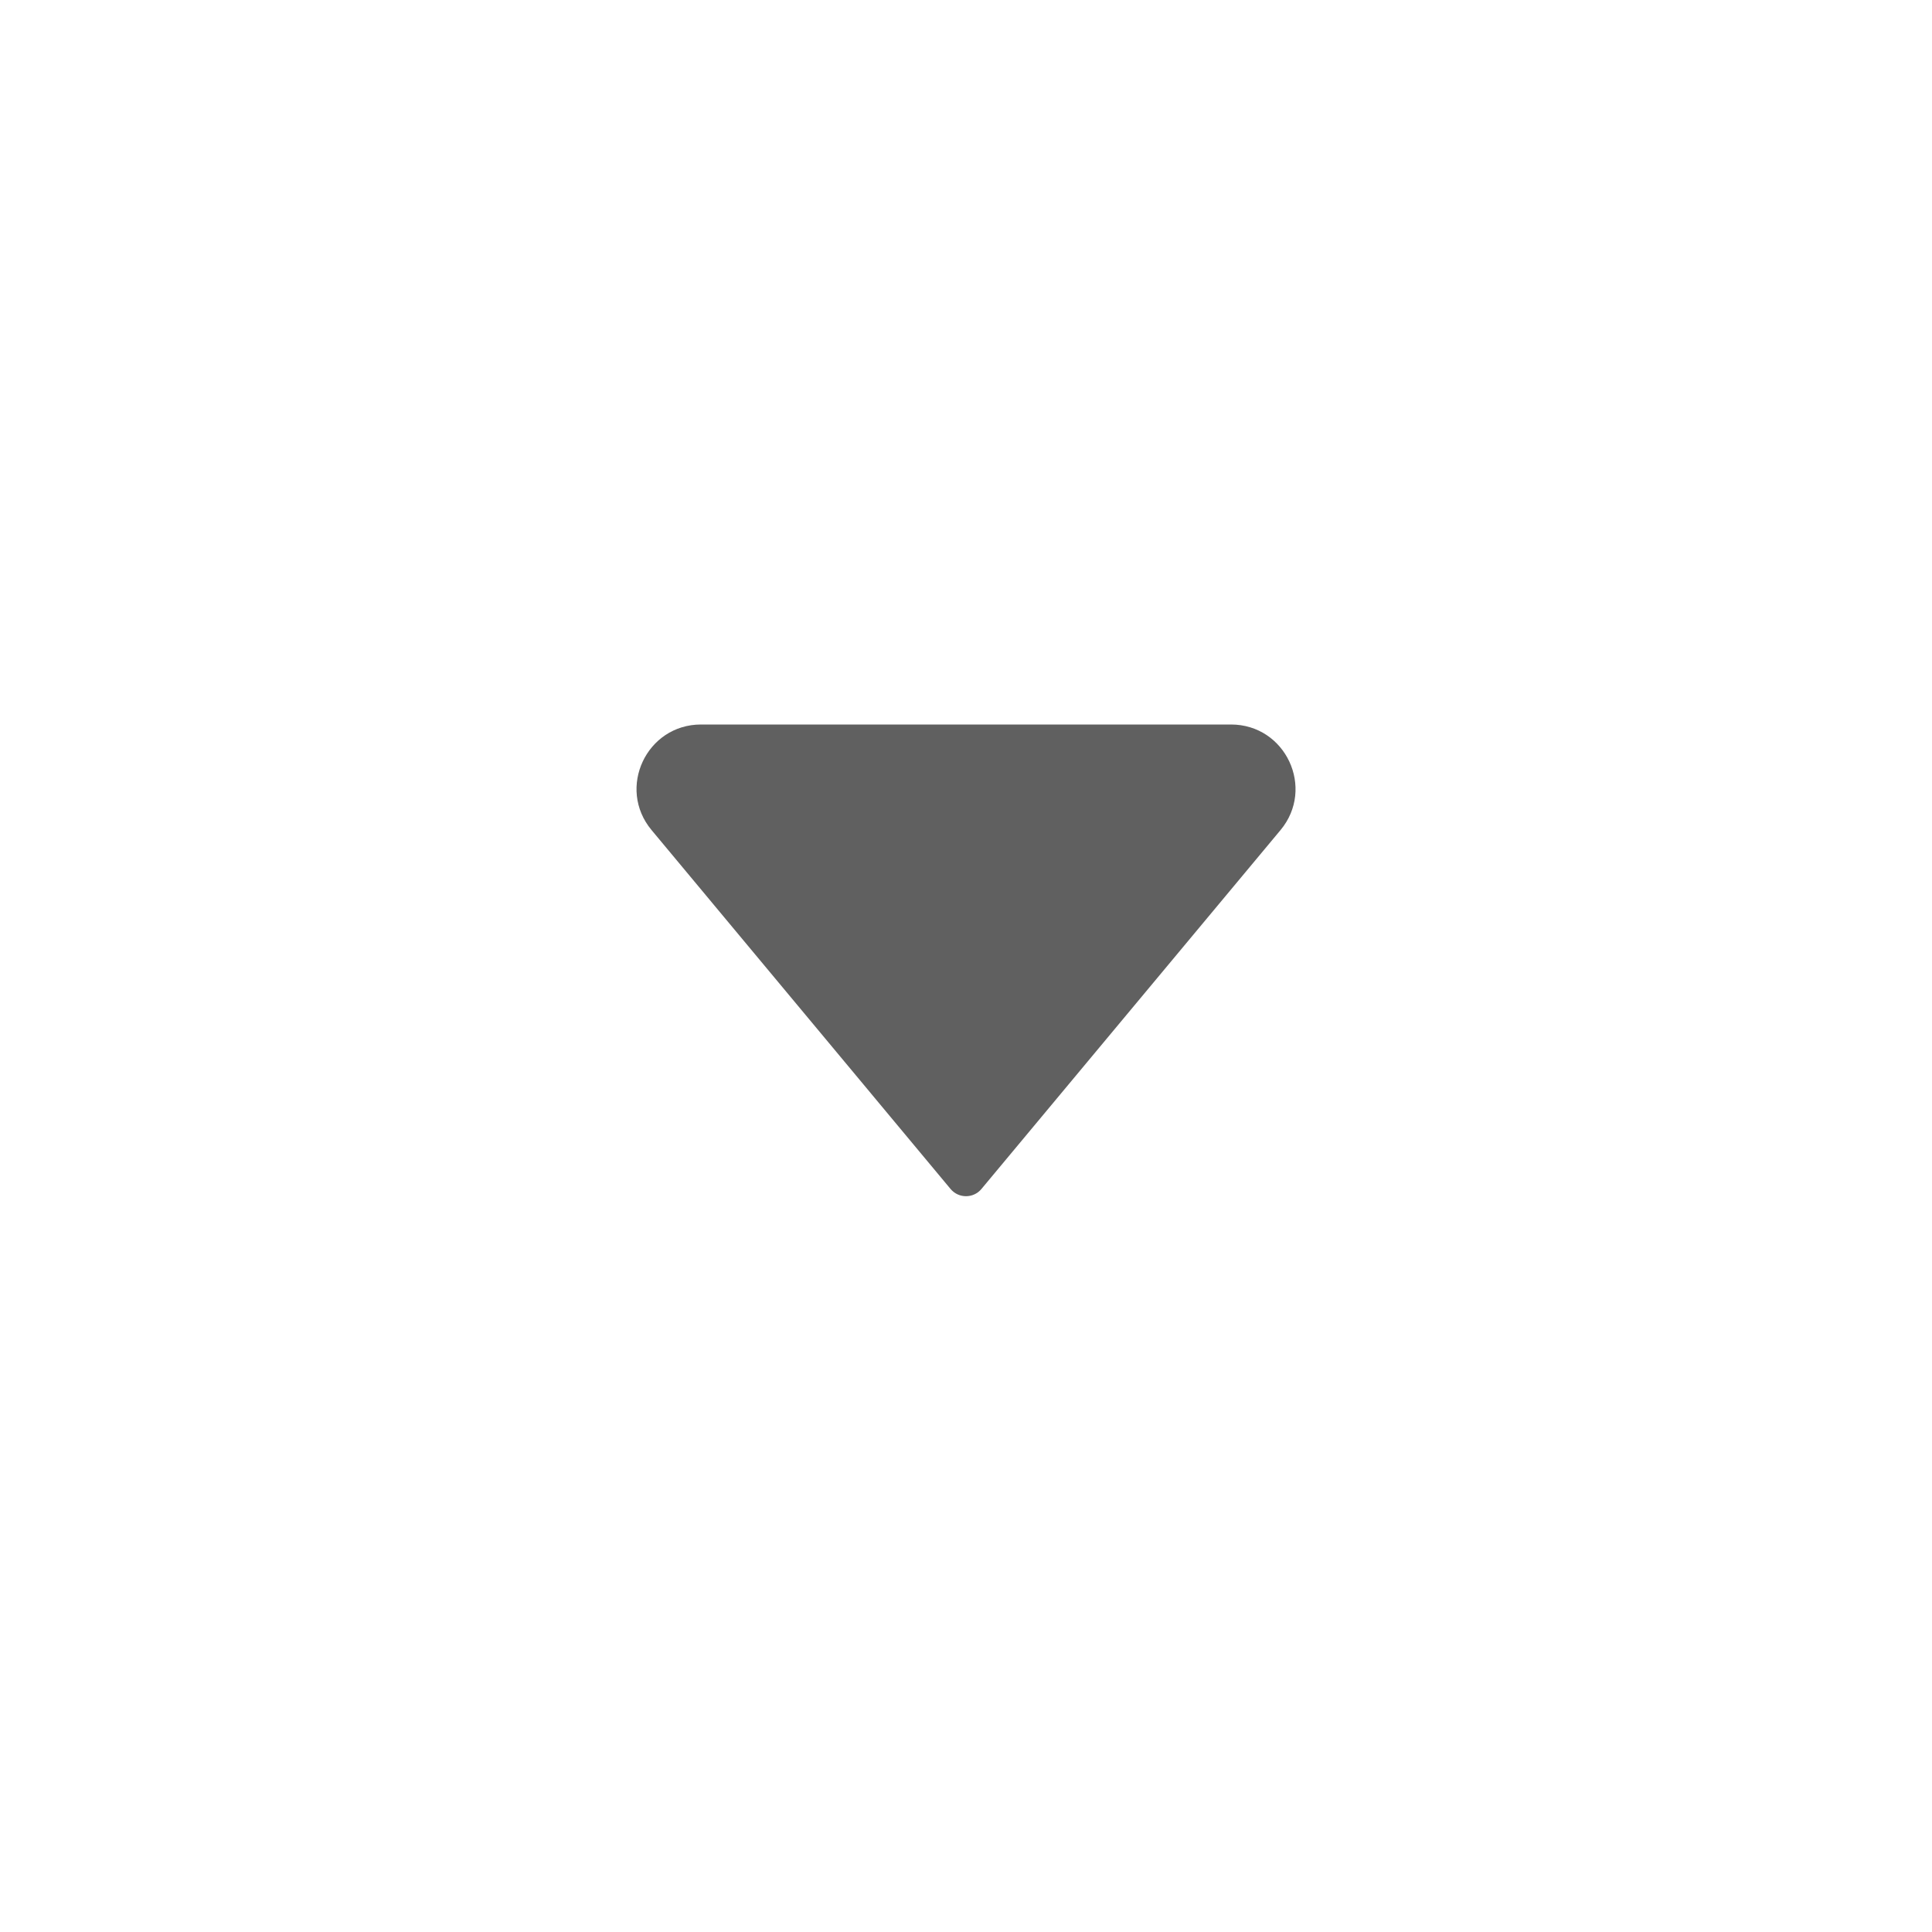
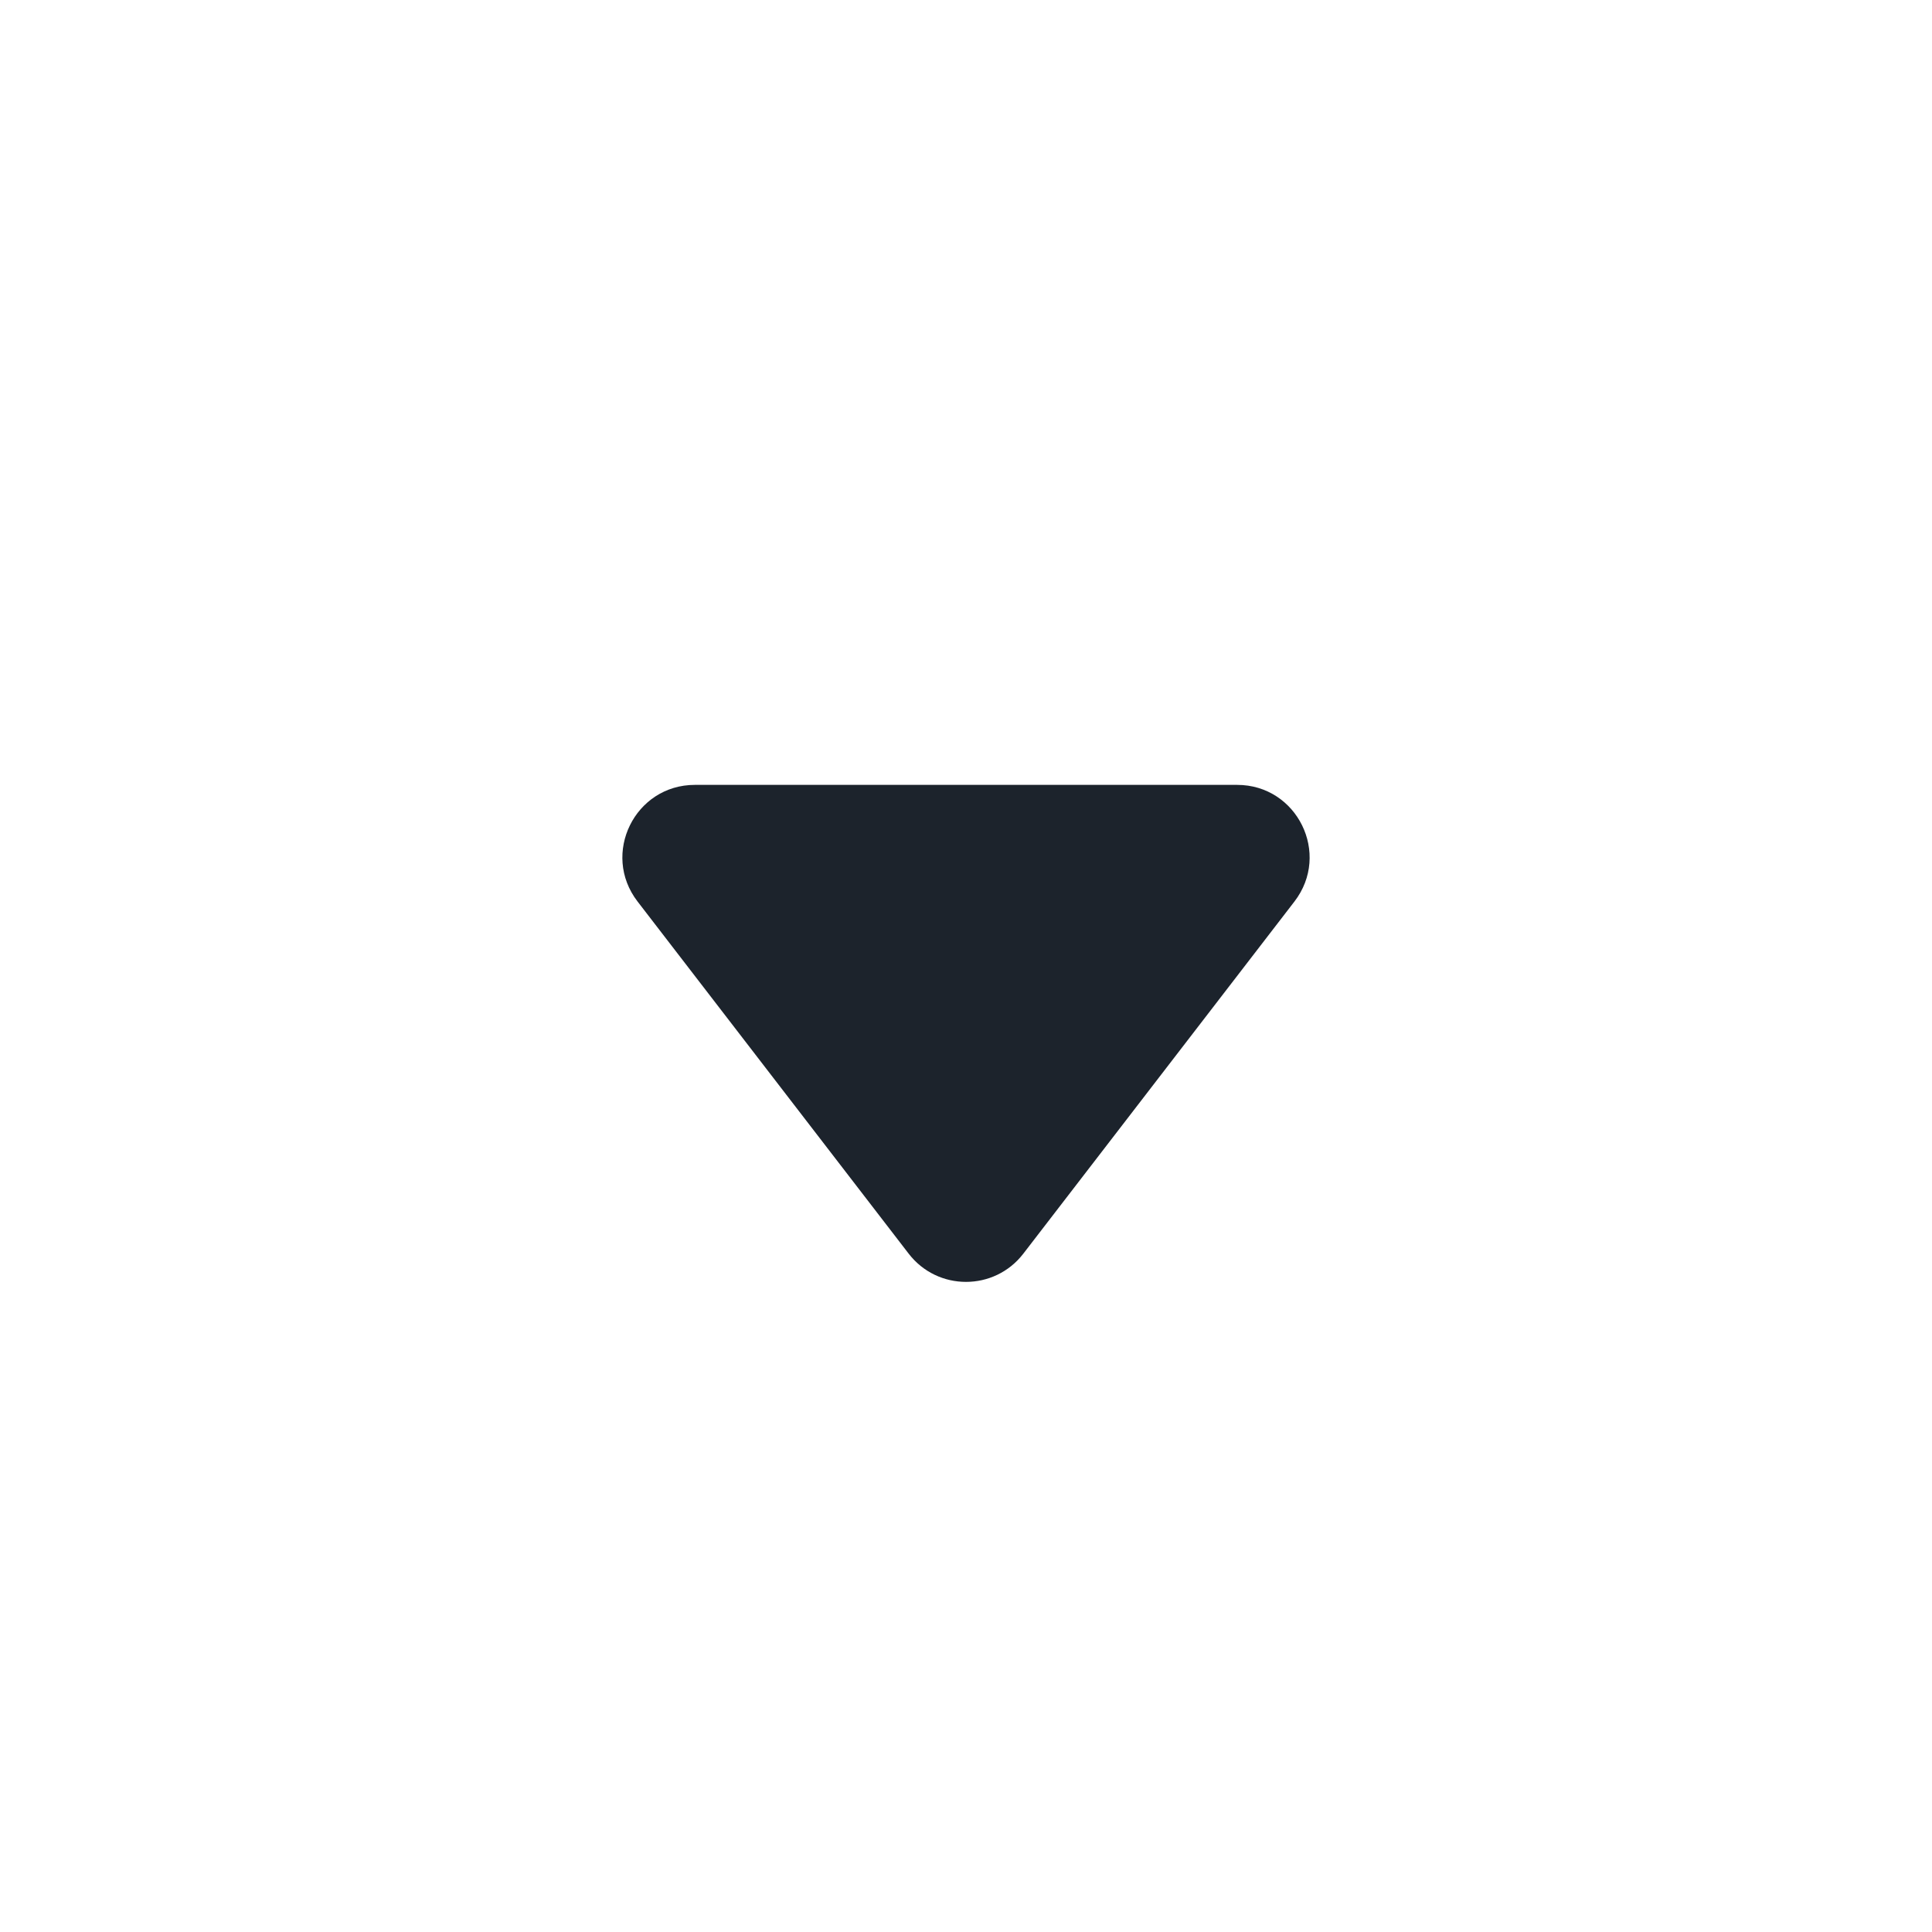
- <svg xmlns="http://www.w3.org/2000/svg" width="20" height="20" viewBox="0 0 20 20" fill="none">
-   <path d="M9.84 12.308L6.745 8.593C6.383 8.159 6.692 7.5 7.257 7.5L12.743 7.5C13.309 7.5 13.617 8.159 13.256 8.593L10.16 12.308C10.077 12.408 9.923 12.408 9.84 12.308Z" fill="#606060" />
+ <svg xmlns="http://www.w3.org/2000/svg" width="16" height="16" viewBox="0 0 16 16" fill="none">
+   <path d="M8.475 10.382C8.235 10.694 7.765 10.694 7.525 10.382L5.28 7.466C4.976 7.071 5.257 6.5 5.755 6.5L10.245 6.5C10.743 6.5 11.024 7.071 10.72 7.466L8.475 10.382Z" fill="#1C232C" />
</svg>
